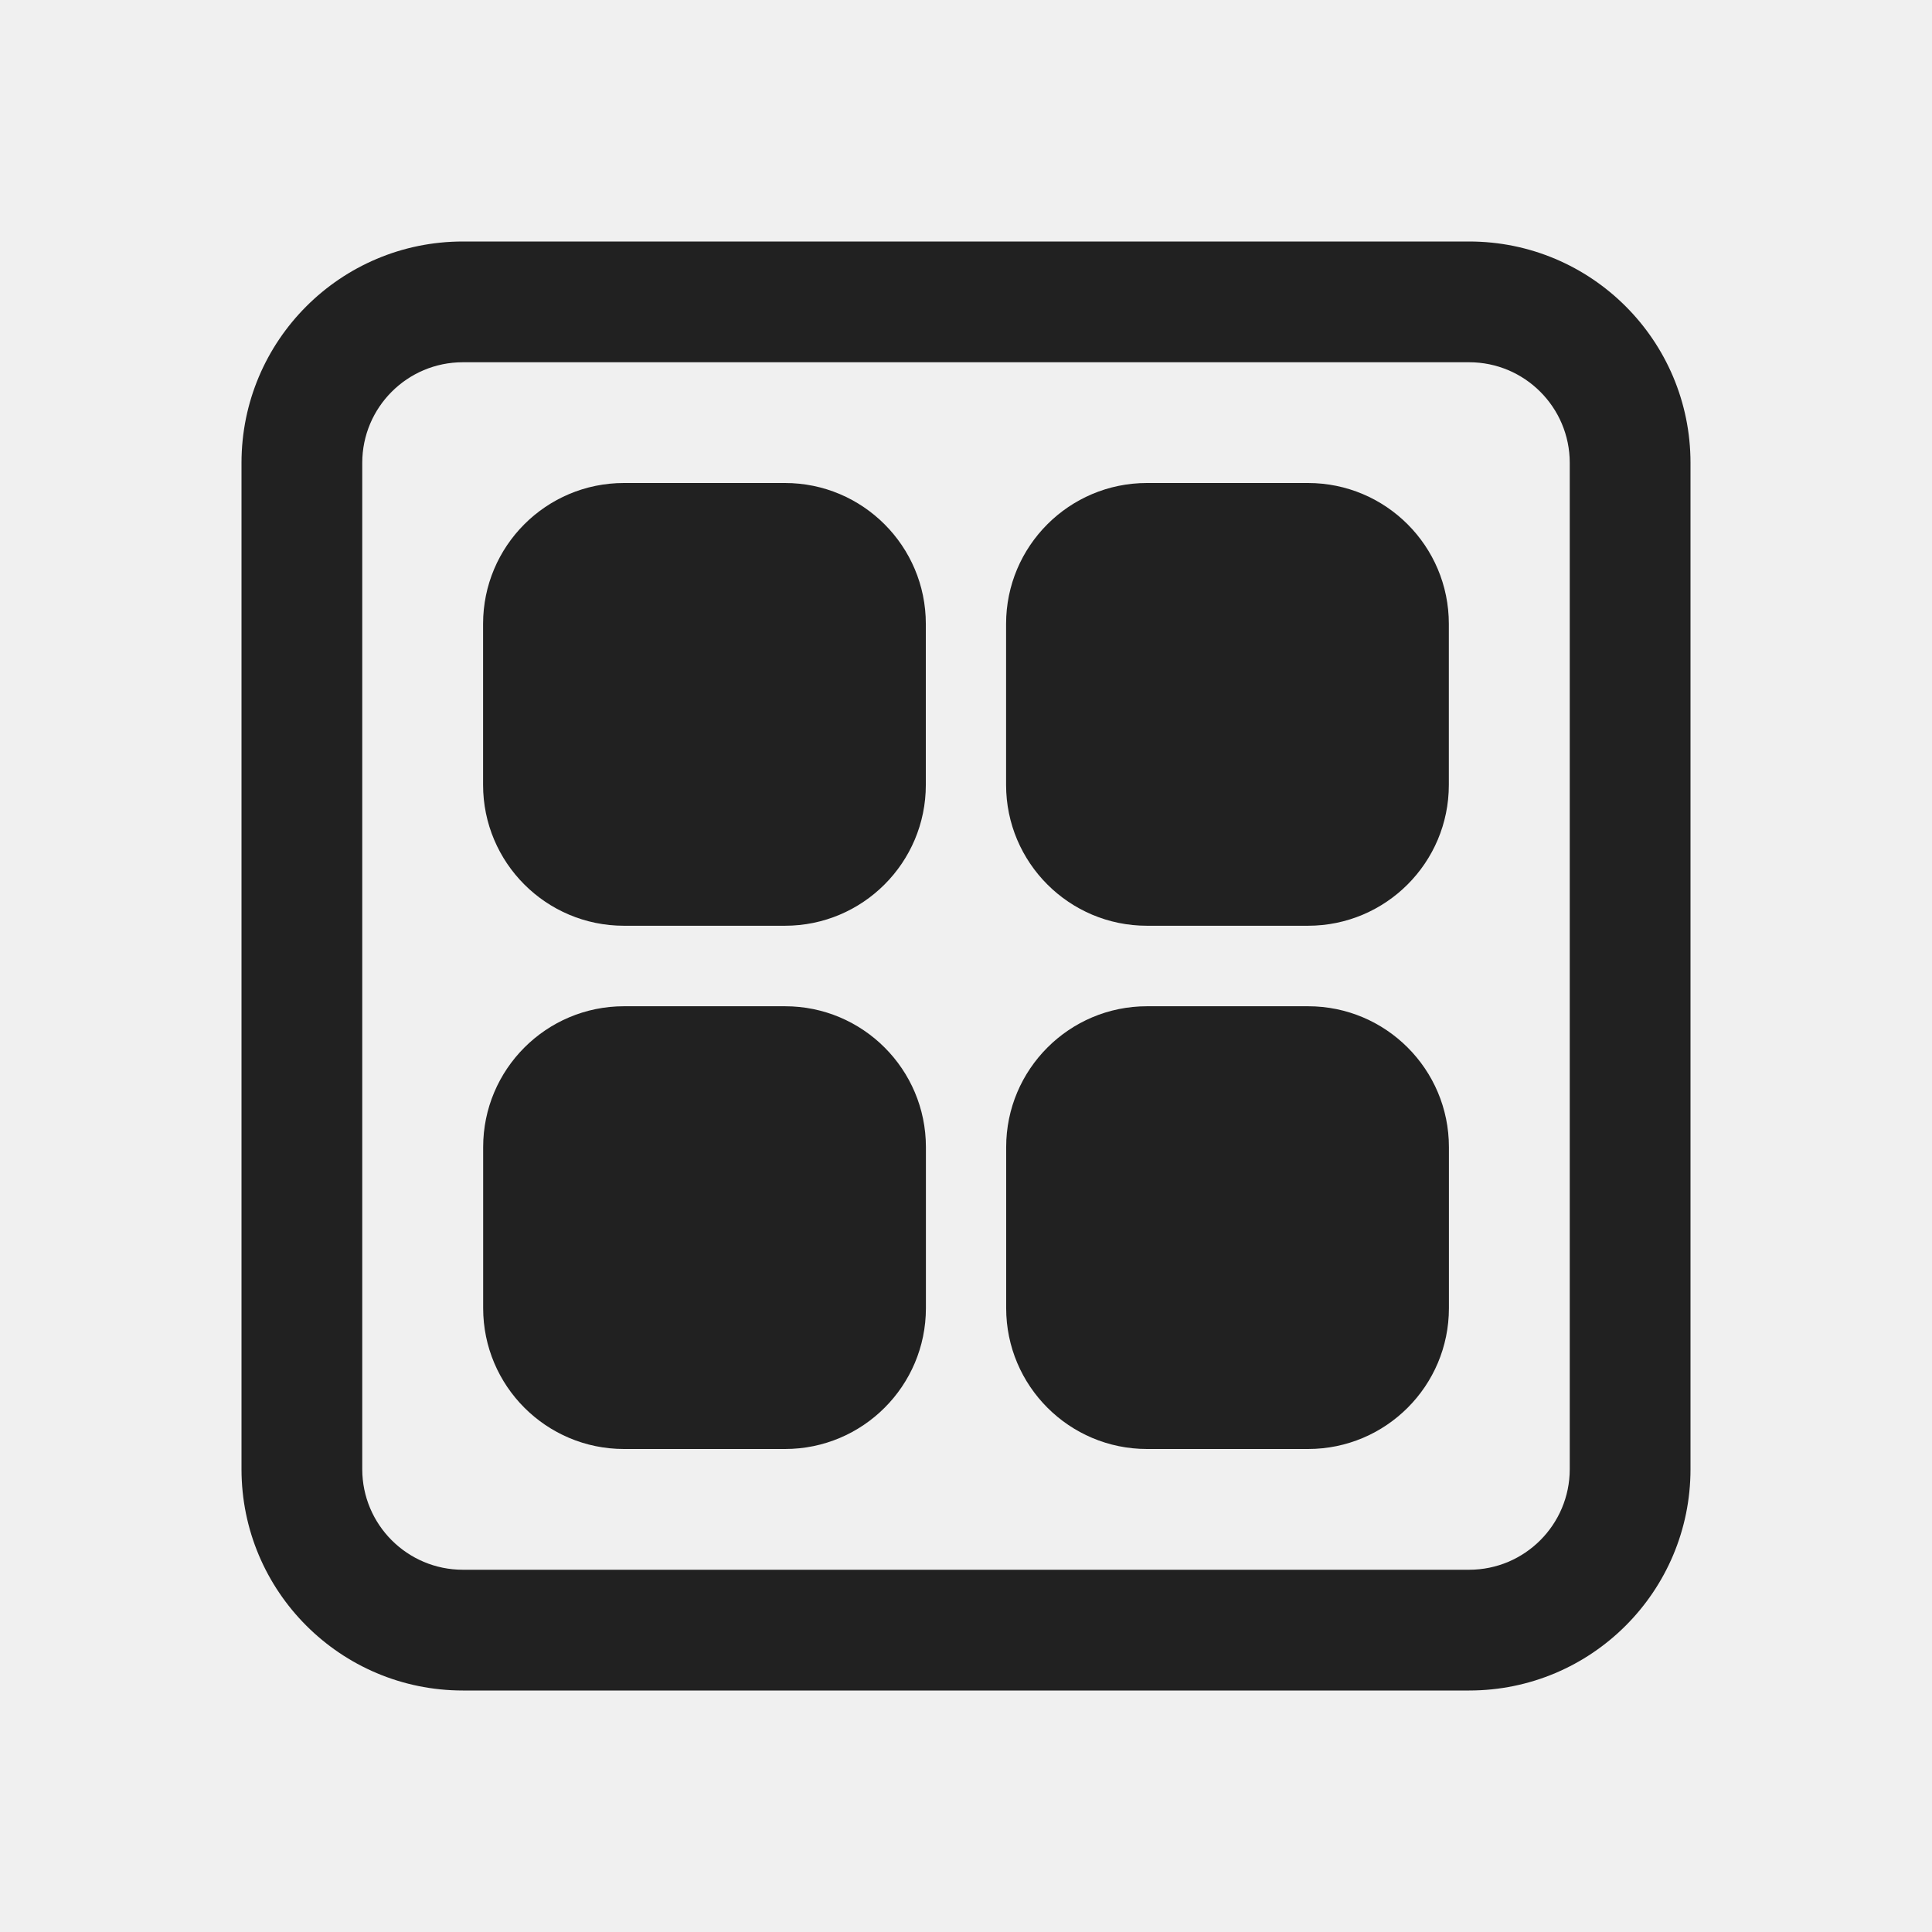
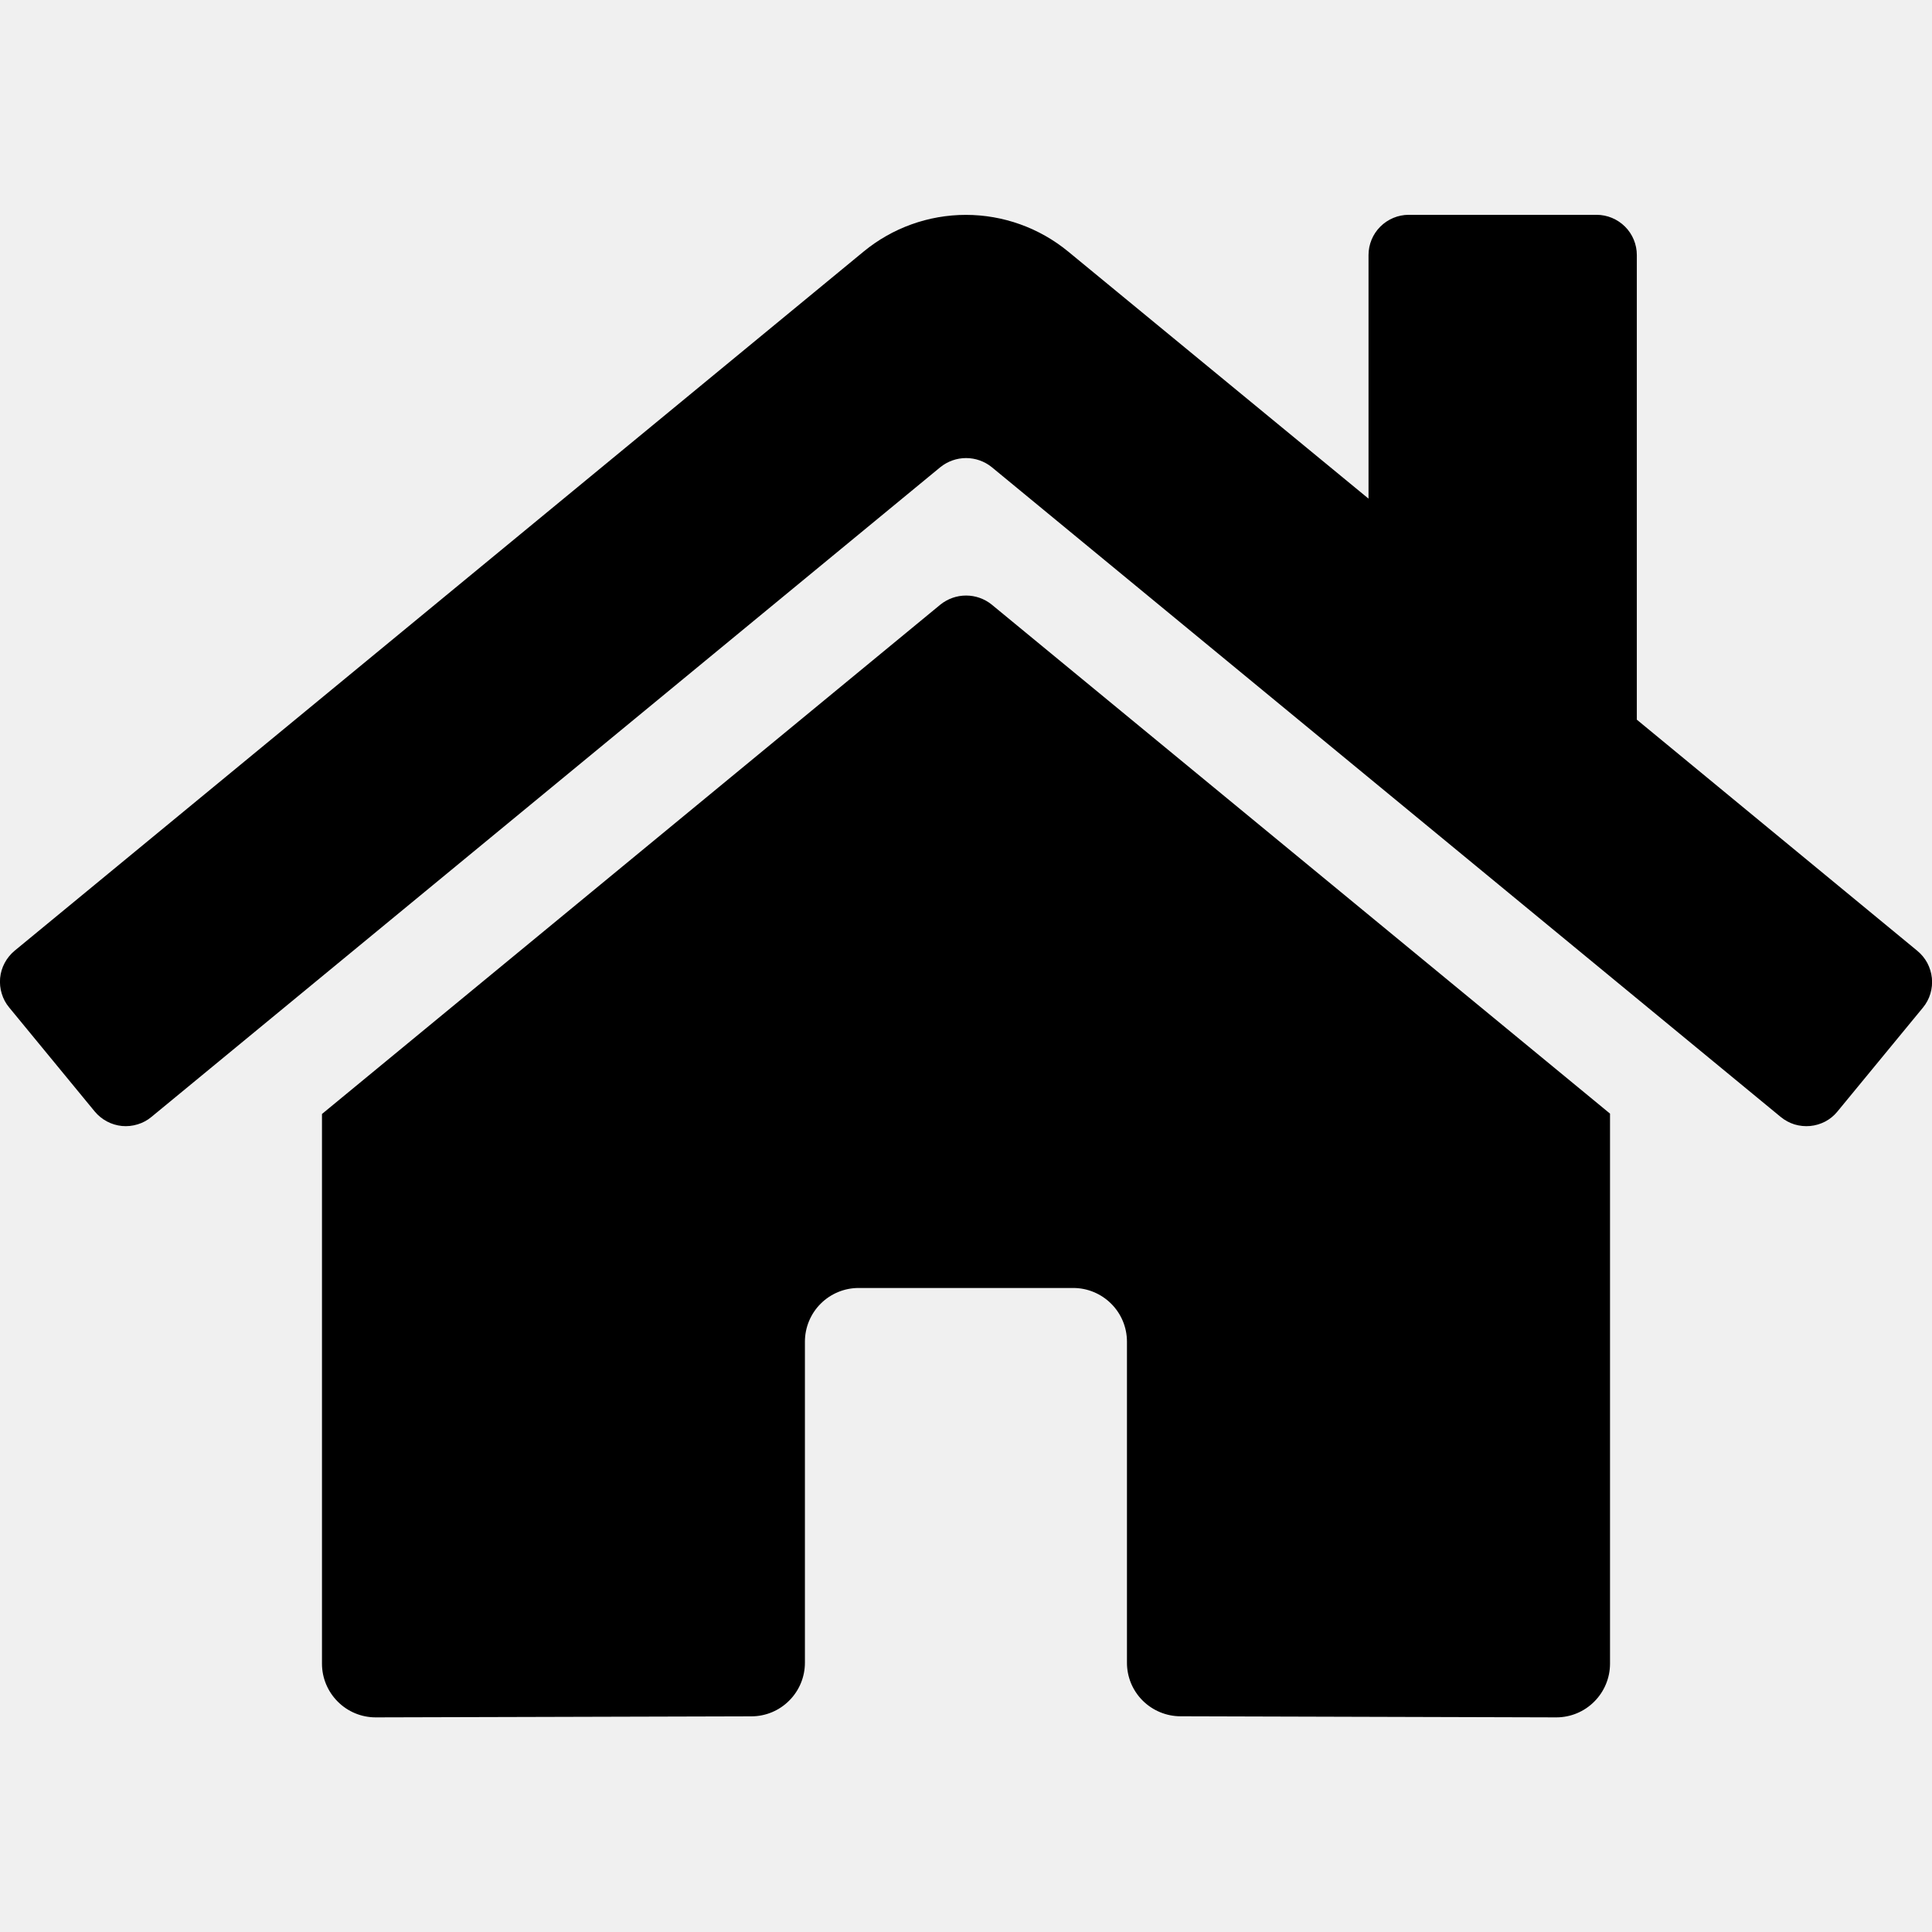
- <svg xmlns="http://www.w3.org/2000/svg" width="24px" height="24px" viewBox="0 0 24 24" version="1.1">
-   <g id="🔍-Product-Icons" stroke="none" stroke-width="1" fill="none" fill-rule="evenodd">
-     <g id="ic_fluent_app_folder_24_filled" fill="#212121" fill-rule="nonzero">
-       <path d="M18.25,3 C19.769,3 21,4.231 21,5.75 L21,18.25 C21,19.769 19.769,21 18.25,21 L5.75,21 C4.231,21 3,19.769 3,18.25 L3,5.75 C3,4.231 4.231,3 5.75,3 L18.25,3 Z M18.25,4.5 L5.75,4.5 C5.06,4.5 4.5,5.06 4.5,5.75 L4.5,18.25 C4.5,18.94 5.06,19.5 5.75,19.5 L18.25,19.5 C18.94,19.5 19.5,18.94 19.5,18.25 L19.5,5.75 C19.5,5.06 18.94,4.5 18.25,4.5 Z M9.752,12.5 C10.718,12.5 11.502,13.284 11.502,14.25 L11.502,16.25 C11.502,17.216 10.718,18 9.752,18 L7.752,18 C6.785,18 6.002,17.216 6.002,16.25 L6.002,14.25 C6.002,13.284 6.785,12.5 7.752,12.5 L9.752,12.5 Z M16.249,12.5 C17.216,12.5 17.999,13.284 17.999,14.25 L17.999,16.25 C17.999,17.216 17.216,18 16.249,18 L14.249,18 C13.283,18 12.499,17.216 12.499,16.25 L12.499,14.25 C12.499,13.284 13.283,12.5 14.249,12.5 L16.249,12.5 Z M9.751,6 C10.717,6 11.501,6.784 11.501,7.75 L11.501,9.75 C11.501,10.716 10.717,11.5 9.751,11.5 L7.751,11.5 C6.784,11.5 6.001,10.716 6.001,9.75 L6.001,7.75 C6.001,6.784 6.784,6 7.751,6 L9.751,6 Z M16.248,6 C17.215,6 17.998,6.784 17.998,7.75 L17.998,9.75 C17.998,10.716 17.215,11.5 16.248,11.5 L14.248,11.5 C13.282,11.5 12.498,10.716 12.498,9.75 L12.498,7.75 C12.498,6.784 13.282,6 14.248,6 L16.248,6 Z" id="🎨-Color" />
-     </g>
+ <svg xmlns="http://www.w3.org/2000/svg" width="32" height="32" viewBox="0 0 32 32" fill="none">
+   <g opacity="1" clip-path="url(#clip0_75_797)">
+     <path d="M15.576 10.014L5.333 18.451V27.556C5.333 27.791 5.427 28.017 5.594 28.184C5.76 28.351 5.986 28.445 6.222 28.445L12.448 28.428C12.683 28.427 12.908 28.333 13.073 28.166C13.239 28 13.332 27.774 13.332 27.54V22.222C13.332 21.986 13.426 21.76 13.592 21.594C13.759 21.427 13.985 21.333 14.221 21.333H17.777C18.012 21.333 18.238 21.427 18.405 21.594C18.572 21.76 18.666 21.986 18.666 22.222V27.536C18.665 27.652 18.688 27.768 18.732 27.877C18.777 27.985 18.842 28.083 18.925 28.166C19.008 28.249 19.106 28.314 19.214 28.359C19.322 28.404 19.438 28.427 19.554 28.427L25.778 28.445C26.014 28.445 26.24 28.351 26.406 28.184C26.573 28.017 26.667 27.791 26.667 27.556V18.445L16.426 10.014C16.306 9.917 16.156 9.864 16.001 9.864C15.847 9.864 15.697 9.917 15.576 10.014ZM31.756 15.748L27.111 11.92V4.225C27.111 4.048 27.041 3.879 26.916 3.754C26.791 3.629 26.621 3.558 26.444 3.558H23.333C23.157 3.558 22.987 3.629 22.862 3.754C22.737 3.879 22.667 4.048 22.667 4.225V8.259L17.693 4.167C17.215 3.774 16.616 3.559 15.998 3.559C15.38 3.559 14.781 3.774 14.304 4.167L0.241 15.748C0.174 15.804 0.118 15.873 0.077 15.95C0.036 16.027 0.01 16.112 0.002 16.199C-0.006 16.287 0.003 16.375 0.029 16.458C0.054 16.542 0.096 16.62 0.152 16.687L1.569 18.41C1.625 18.477 1.693 18.533 1.77 18.574C1.848 18.616 1.933 18.641 2.02 18.65C2.107 18.658 2.195 18.649 2.279 18.623C2.363 18.598 2.441 18.556 2.508 18.5L15.576 7.737C15.697 7.64 15.847 7.587 16.001 7.587C16.156 7.587 16.306 7.64 16.426 7.737L29.494 18.5C29.562 18.556 29.64 18.598 29.723 18.624C29.807 18.649 29.895 18.658 29.982 18.65C30.07 18.642 30.154 18.616 30.232 18.576C30.309 18.535 30.378 18.479 30.433 18.411L31.85 16.689C31.906 16.621 31.948 16.543 31.973 16.459C31.998 16.375 32.007 16.286 31.998 16.199C31.989 16.112 31.963 16.027 31.922 15.949C31.88 15.872 31.824 15.804 31.756 15.748Z" fill="#000" />
  </g>
+   <defs>
+     <clipPath id="clip0_75_797">
+       <rect width="32" height="32" fill="white" />
+     </clipPath>
+   </defs>
</svg>
